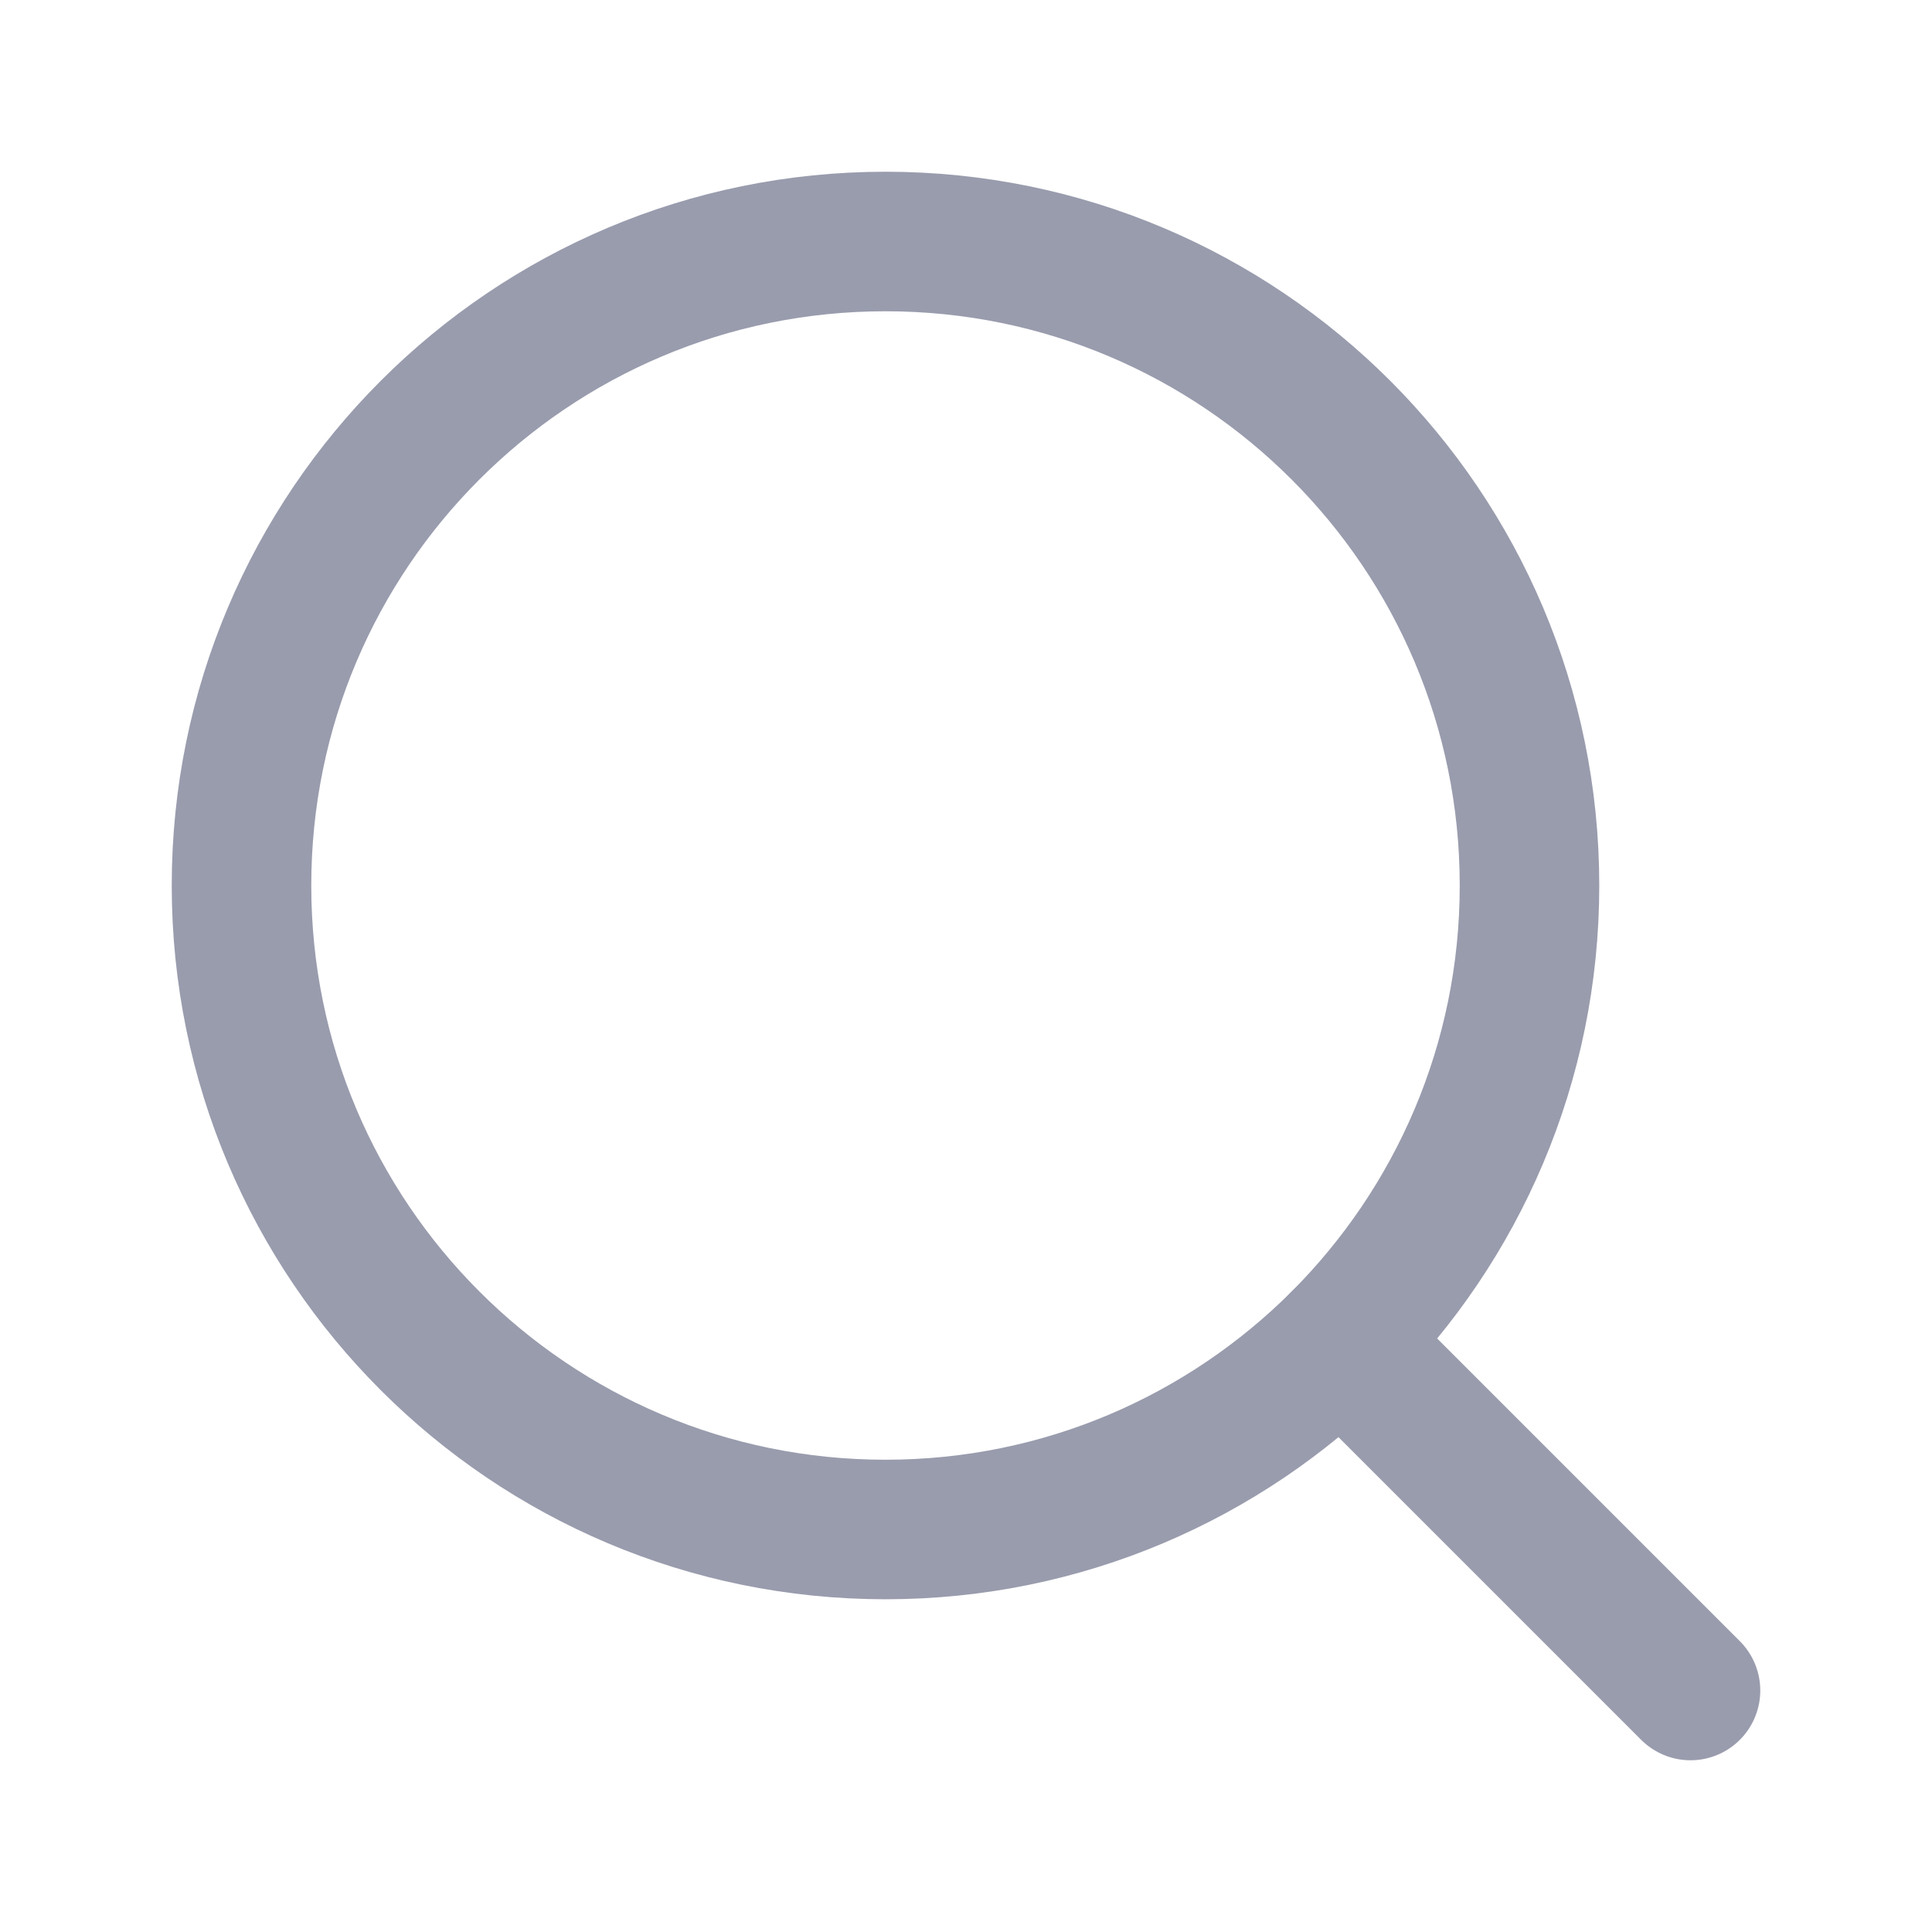
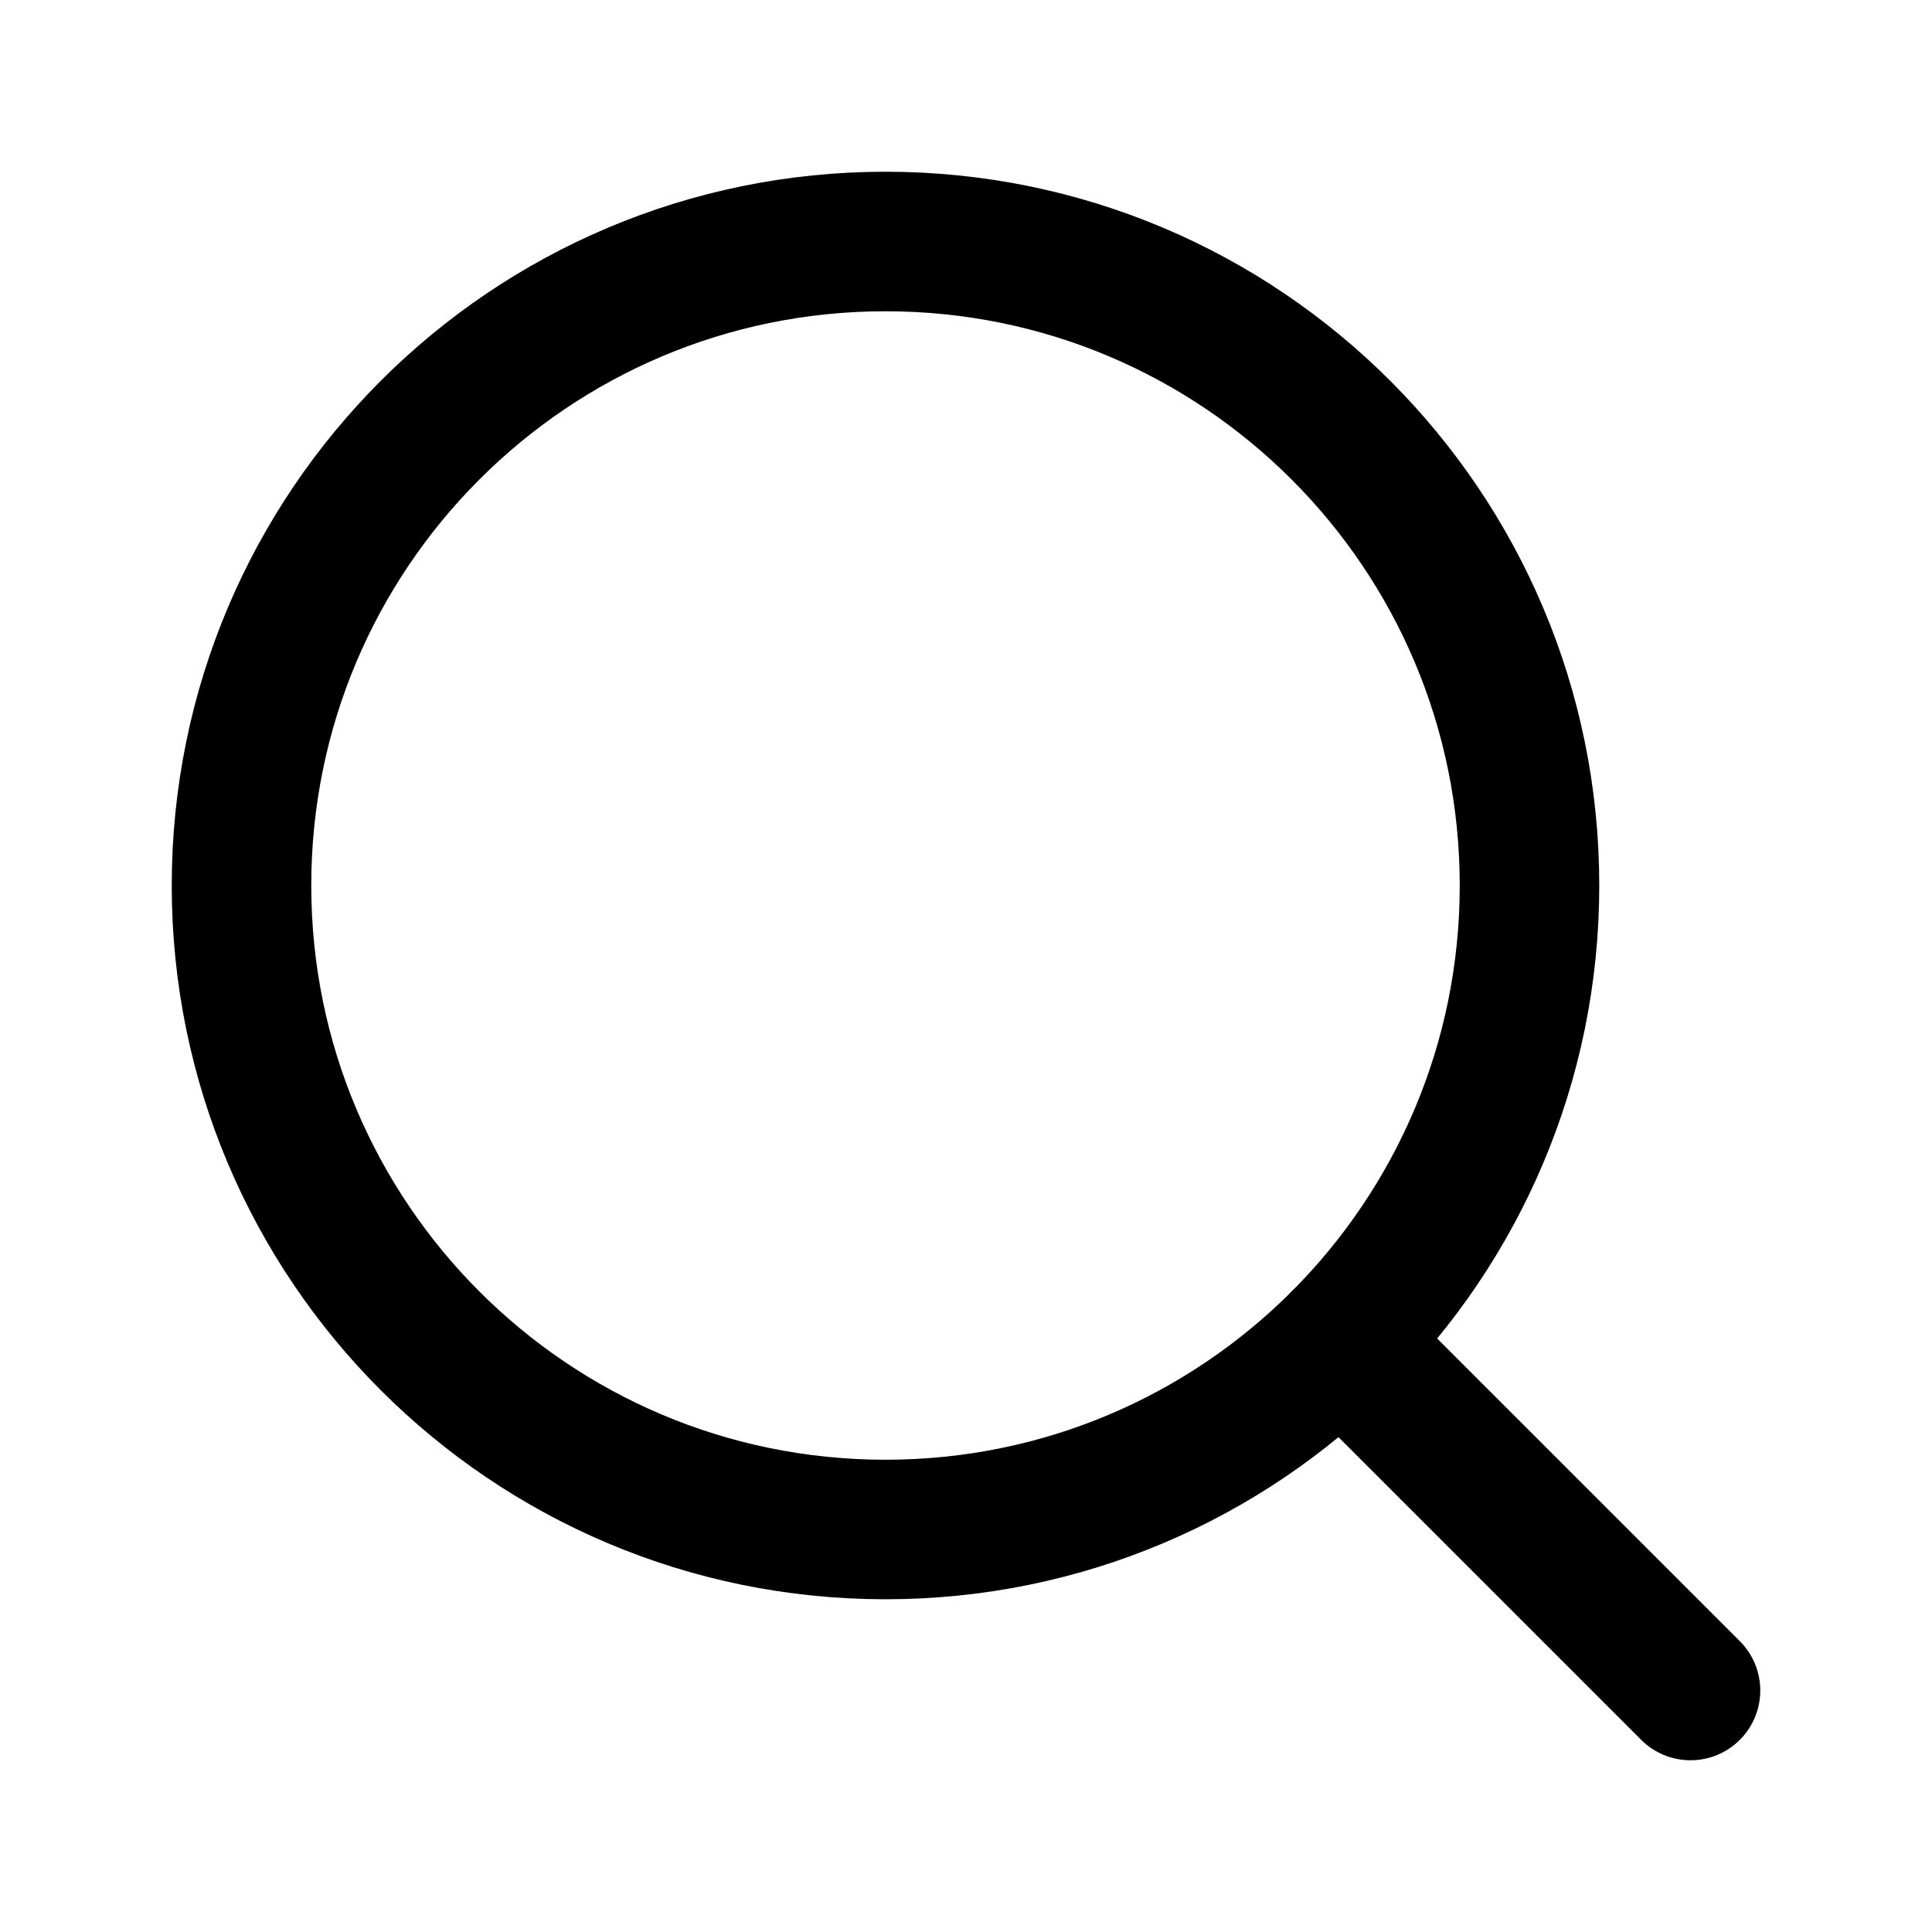
- <svg xmlns="http://www.w3.org/2000/svg" width="18" height="18" viewBox="0 0 18 18" fill="none">
-   <path d="M14.25 8.25C14.25 9.907 13.578 11.407 12.493 12.493C11.407 13.578 9.907 14.25 8.25 14.25C4.936 14.25 2.25 11.564 2.25 8.25C2.25 4.936 4.936 2.25 8.25 2.25C11.564 2.25 14.25 4.936 14.25 8.25Z" stroke="#999CAD" stroke-width="1.3" stroke-linecap="round" stroke-linejoin="round" />
-   <path d="M15.75 15.75L12.493 12.493" stroke="#999CAD" stroke-width="1.3" stroke-linecap="round" stroke-linejoin="round" />
+ <svg xmlns="http://www.w3.org/2000/svg" viewBox="0 0 18 18" fill="none">
+   <path d="M14.25 8.25C14.25 9.907 13.578 11.407 12.493 12.493C11.407 13.578 9.907 14.25 8.25 14.25C4.936 14.25 2.25 11.564 2.25 8.25C2.25 4.936 4.936 2.25 8.25 2.25C11.564 2.25 14.25 4.936 14.25 8.25Z" stroke="currentColor" stroke-width="1.3" stroke-linecap="round" stroke-linejoin="round" />
+   <path d="M15.75 15.75L12.493 12.493" stroke="currentColor" stroke-width="1.3" stroke-linecap="round" stroke-linejoin="round" />
</svg>
